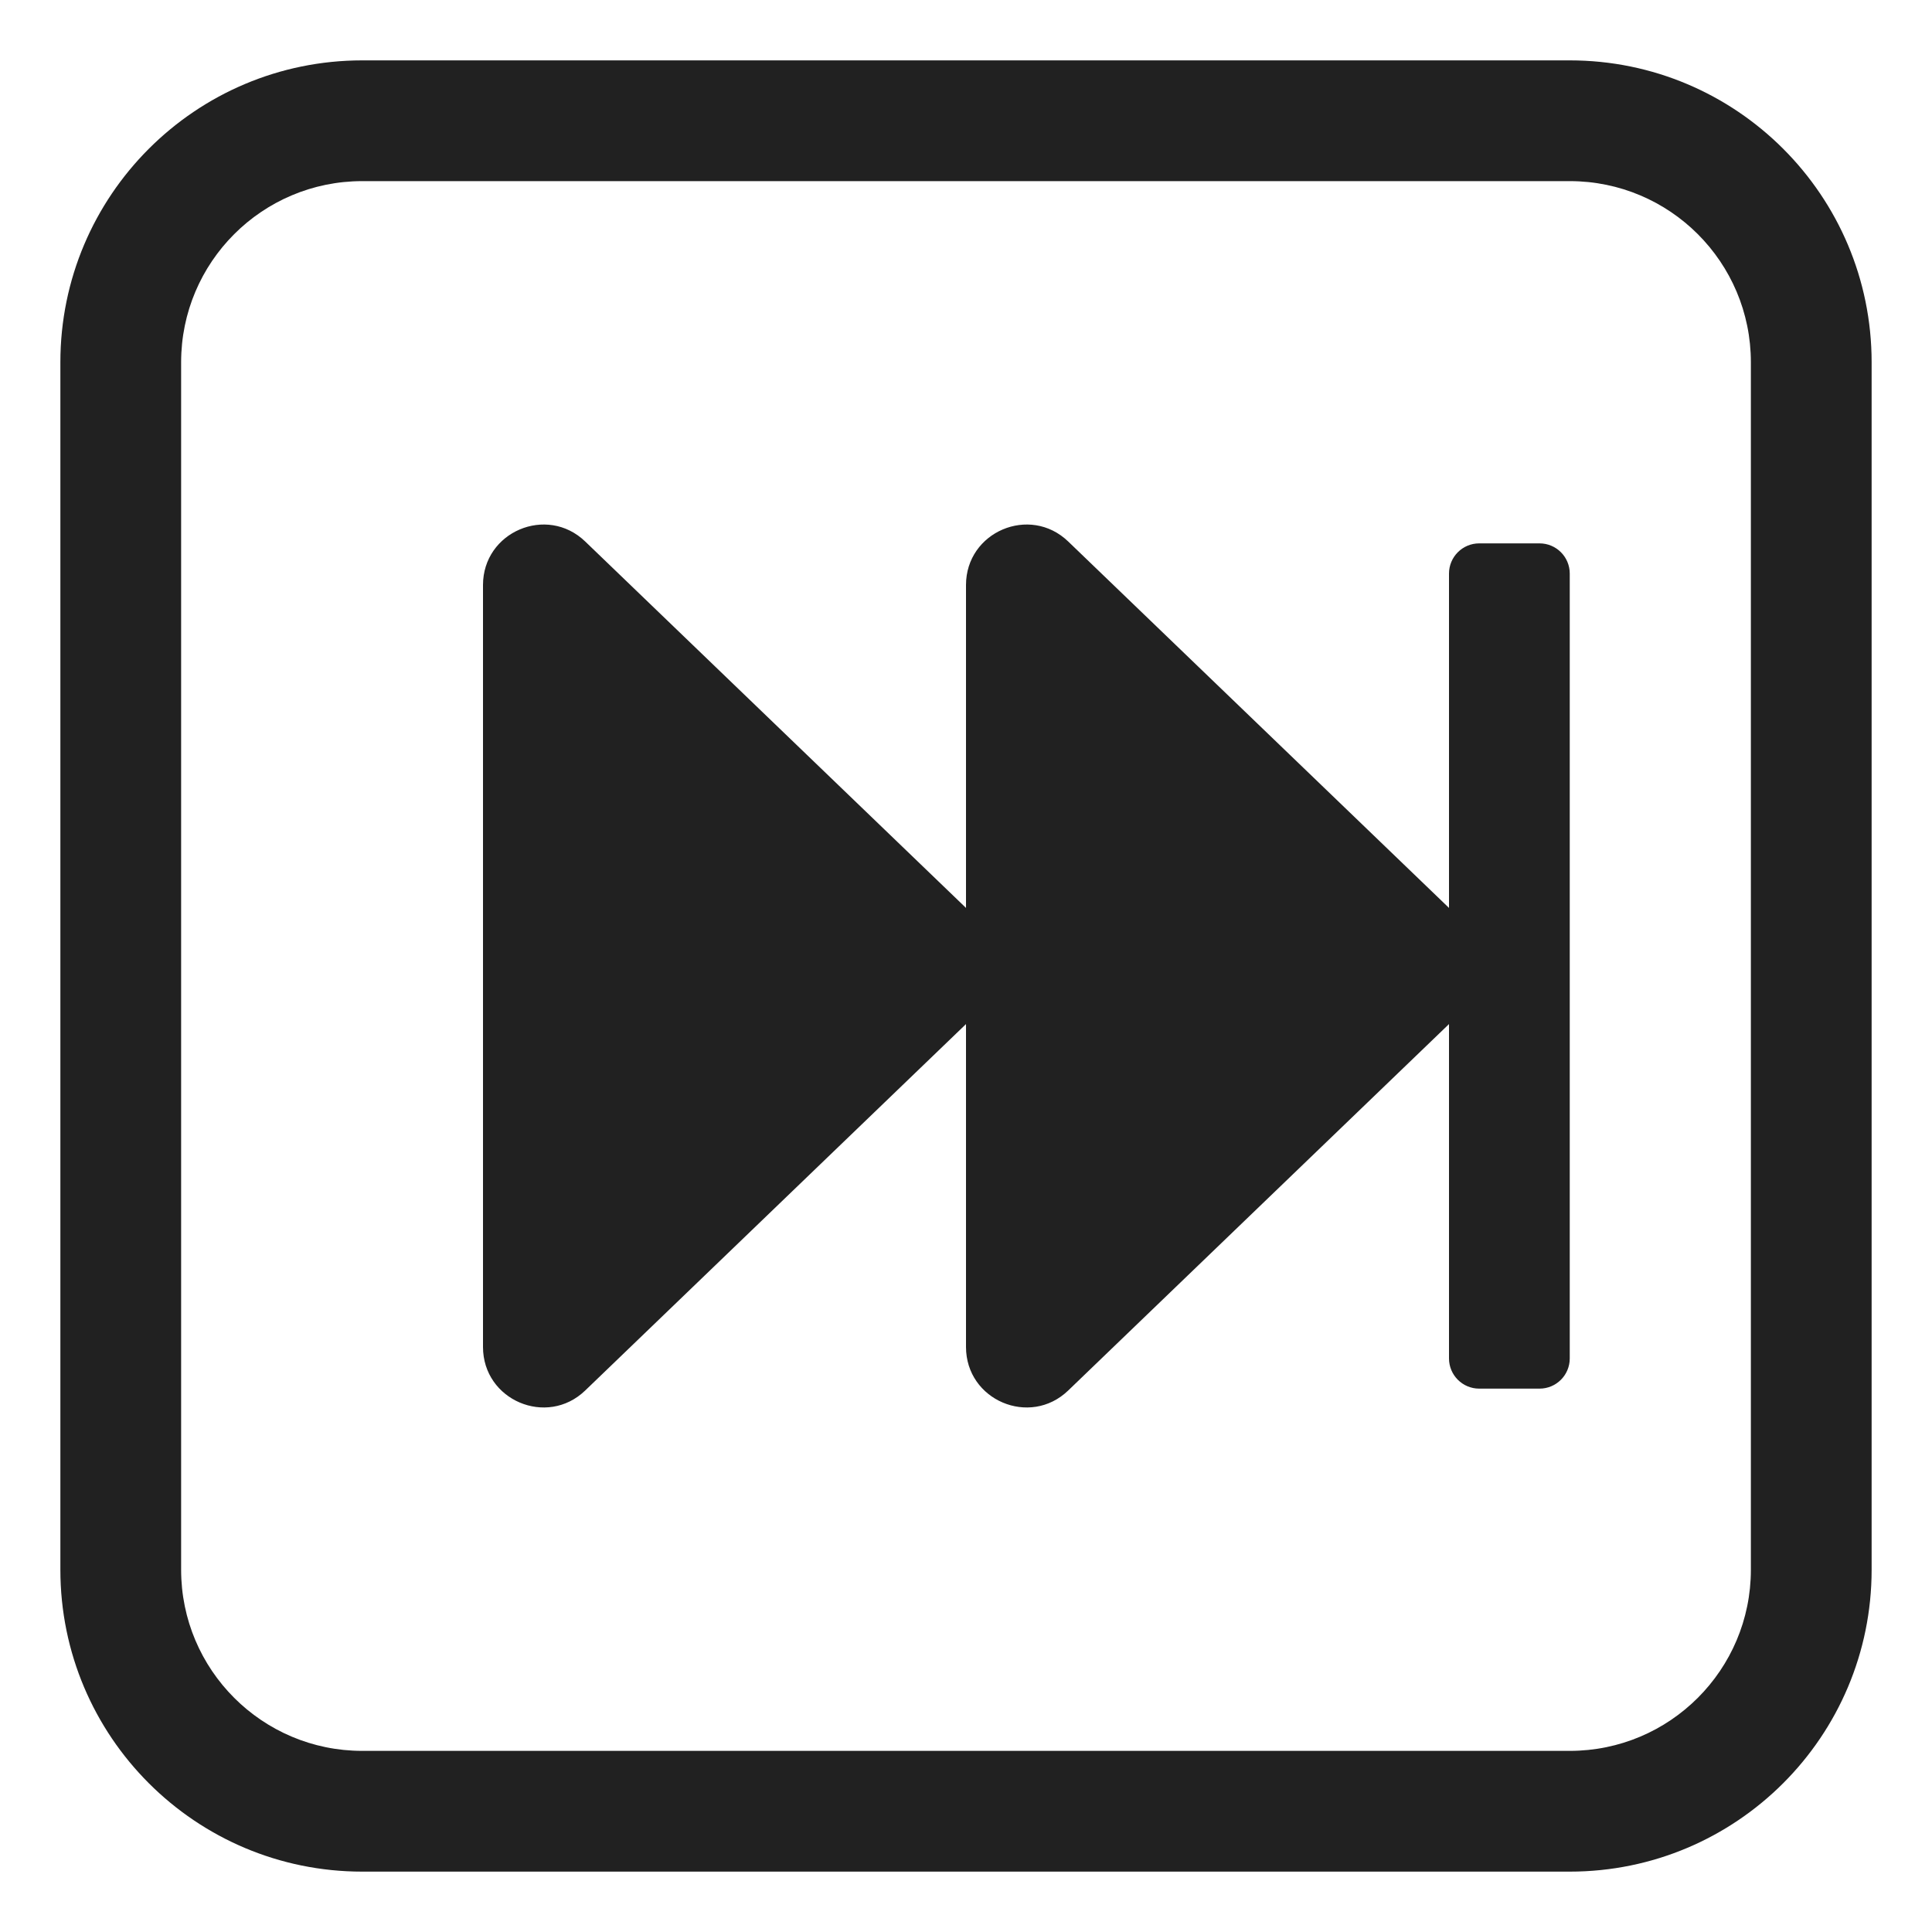
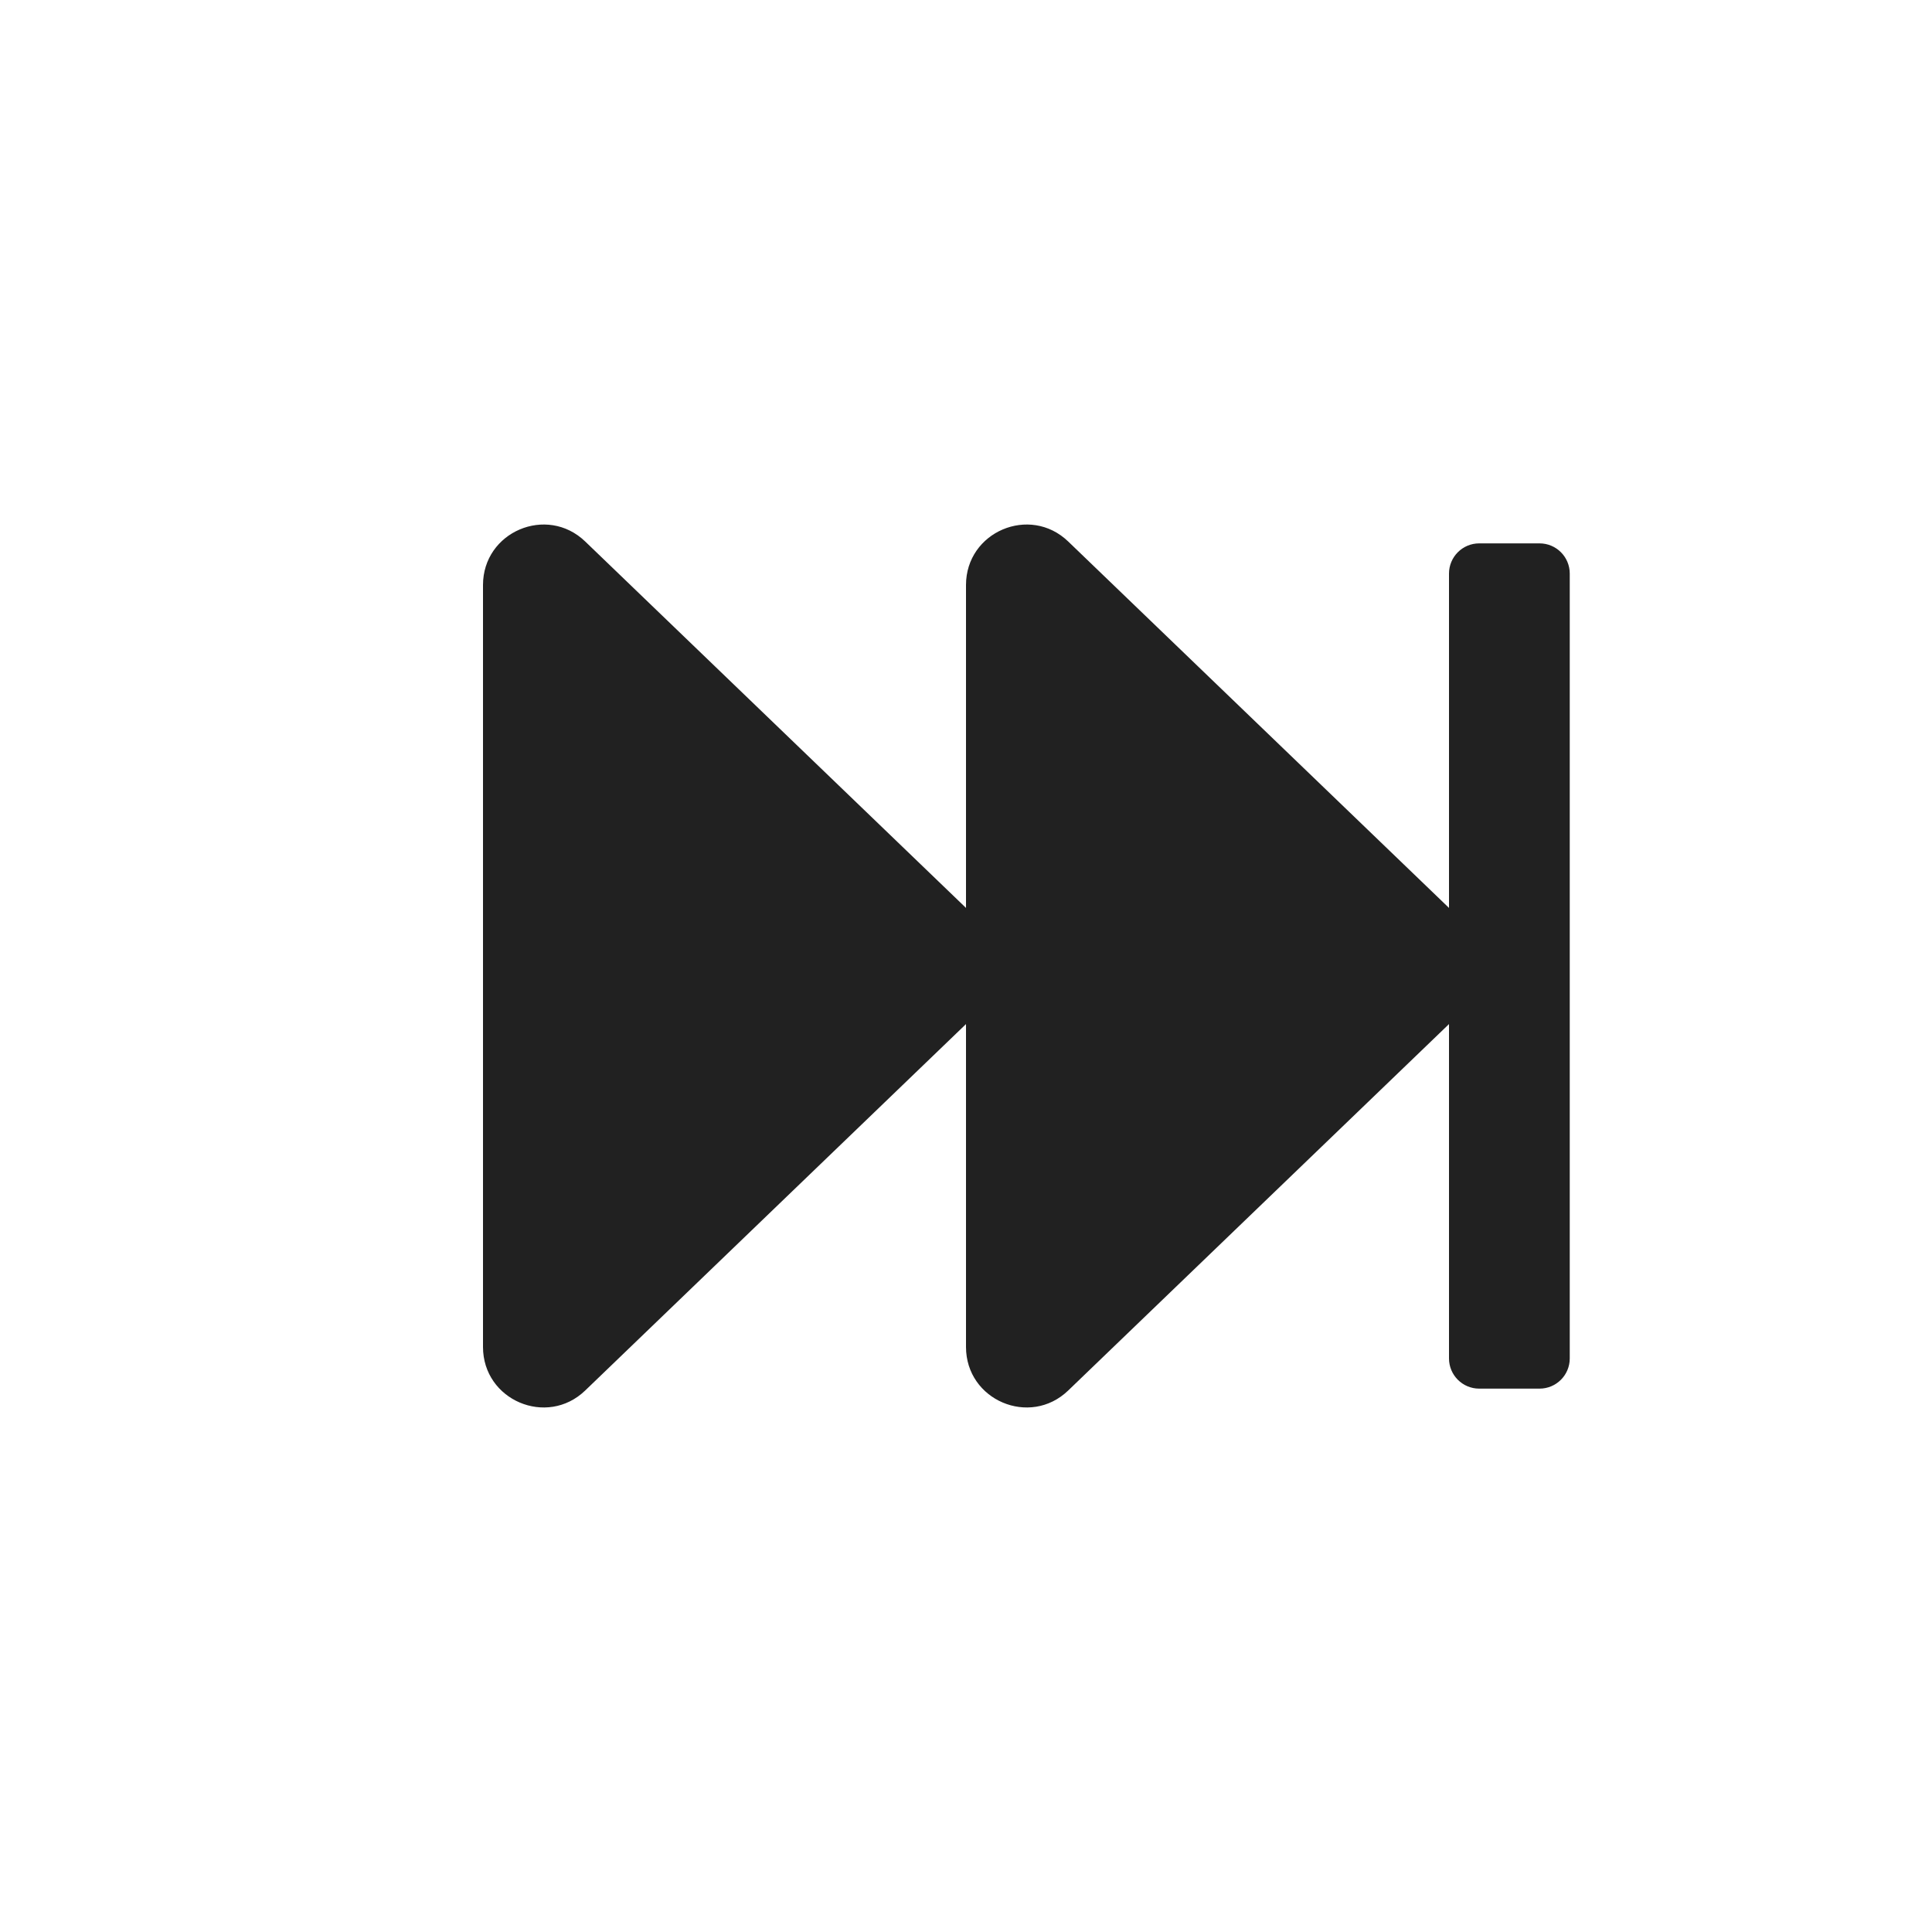
<svg xmlns="http://www.w3.org/2000/svg" width="320" height="320" viewBox="0 0 32 32" fill="none">
  <path d="M9.693 8.969L16 15.038V9.69C16 8.808 17.058 8.358 17.693 8.969L24 15.038V9.5C24 9.224 24.224 9 24.5 9H25.5C25.776 9 26 9.224 26 9.5V22.5C26 22.776 25.776 23 25.5 23H24.5C24.224 23 24 22.776 24 22.5V16.962L17.693 23.031C17.058 23.642 16 23.192 16 22.31V16.962L9.693 23.031C9.058 23.642 8 23.192 8 22.31L8 9.69C8 8.808 9.058 8.358 9.693 8.969Z" fill="#212121" />
-   <path d="M6 1C3.239 1 1 3.239 1 6V26C1 28.761 3.239 31 6 31H26C28.761 31 31 28.761 31 26V6C31 3.239 28.761 1 26 1H6ZM3 6C3 4.343 4.343 3 6 3H26C27.657 3 29 4.343 29 6V26C29 27.657 27.657 29 26 29H6C4.343 29 3 27.657 3 26V6Z" fill="#212121" />
</svg>
